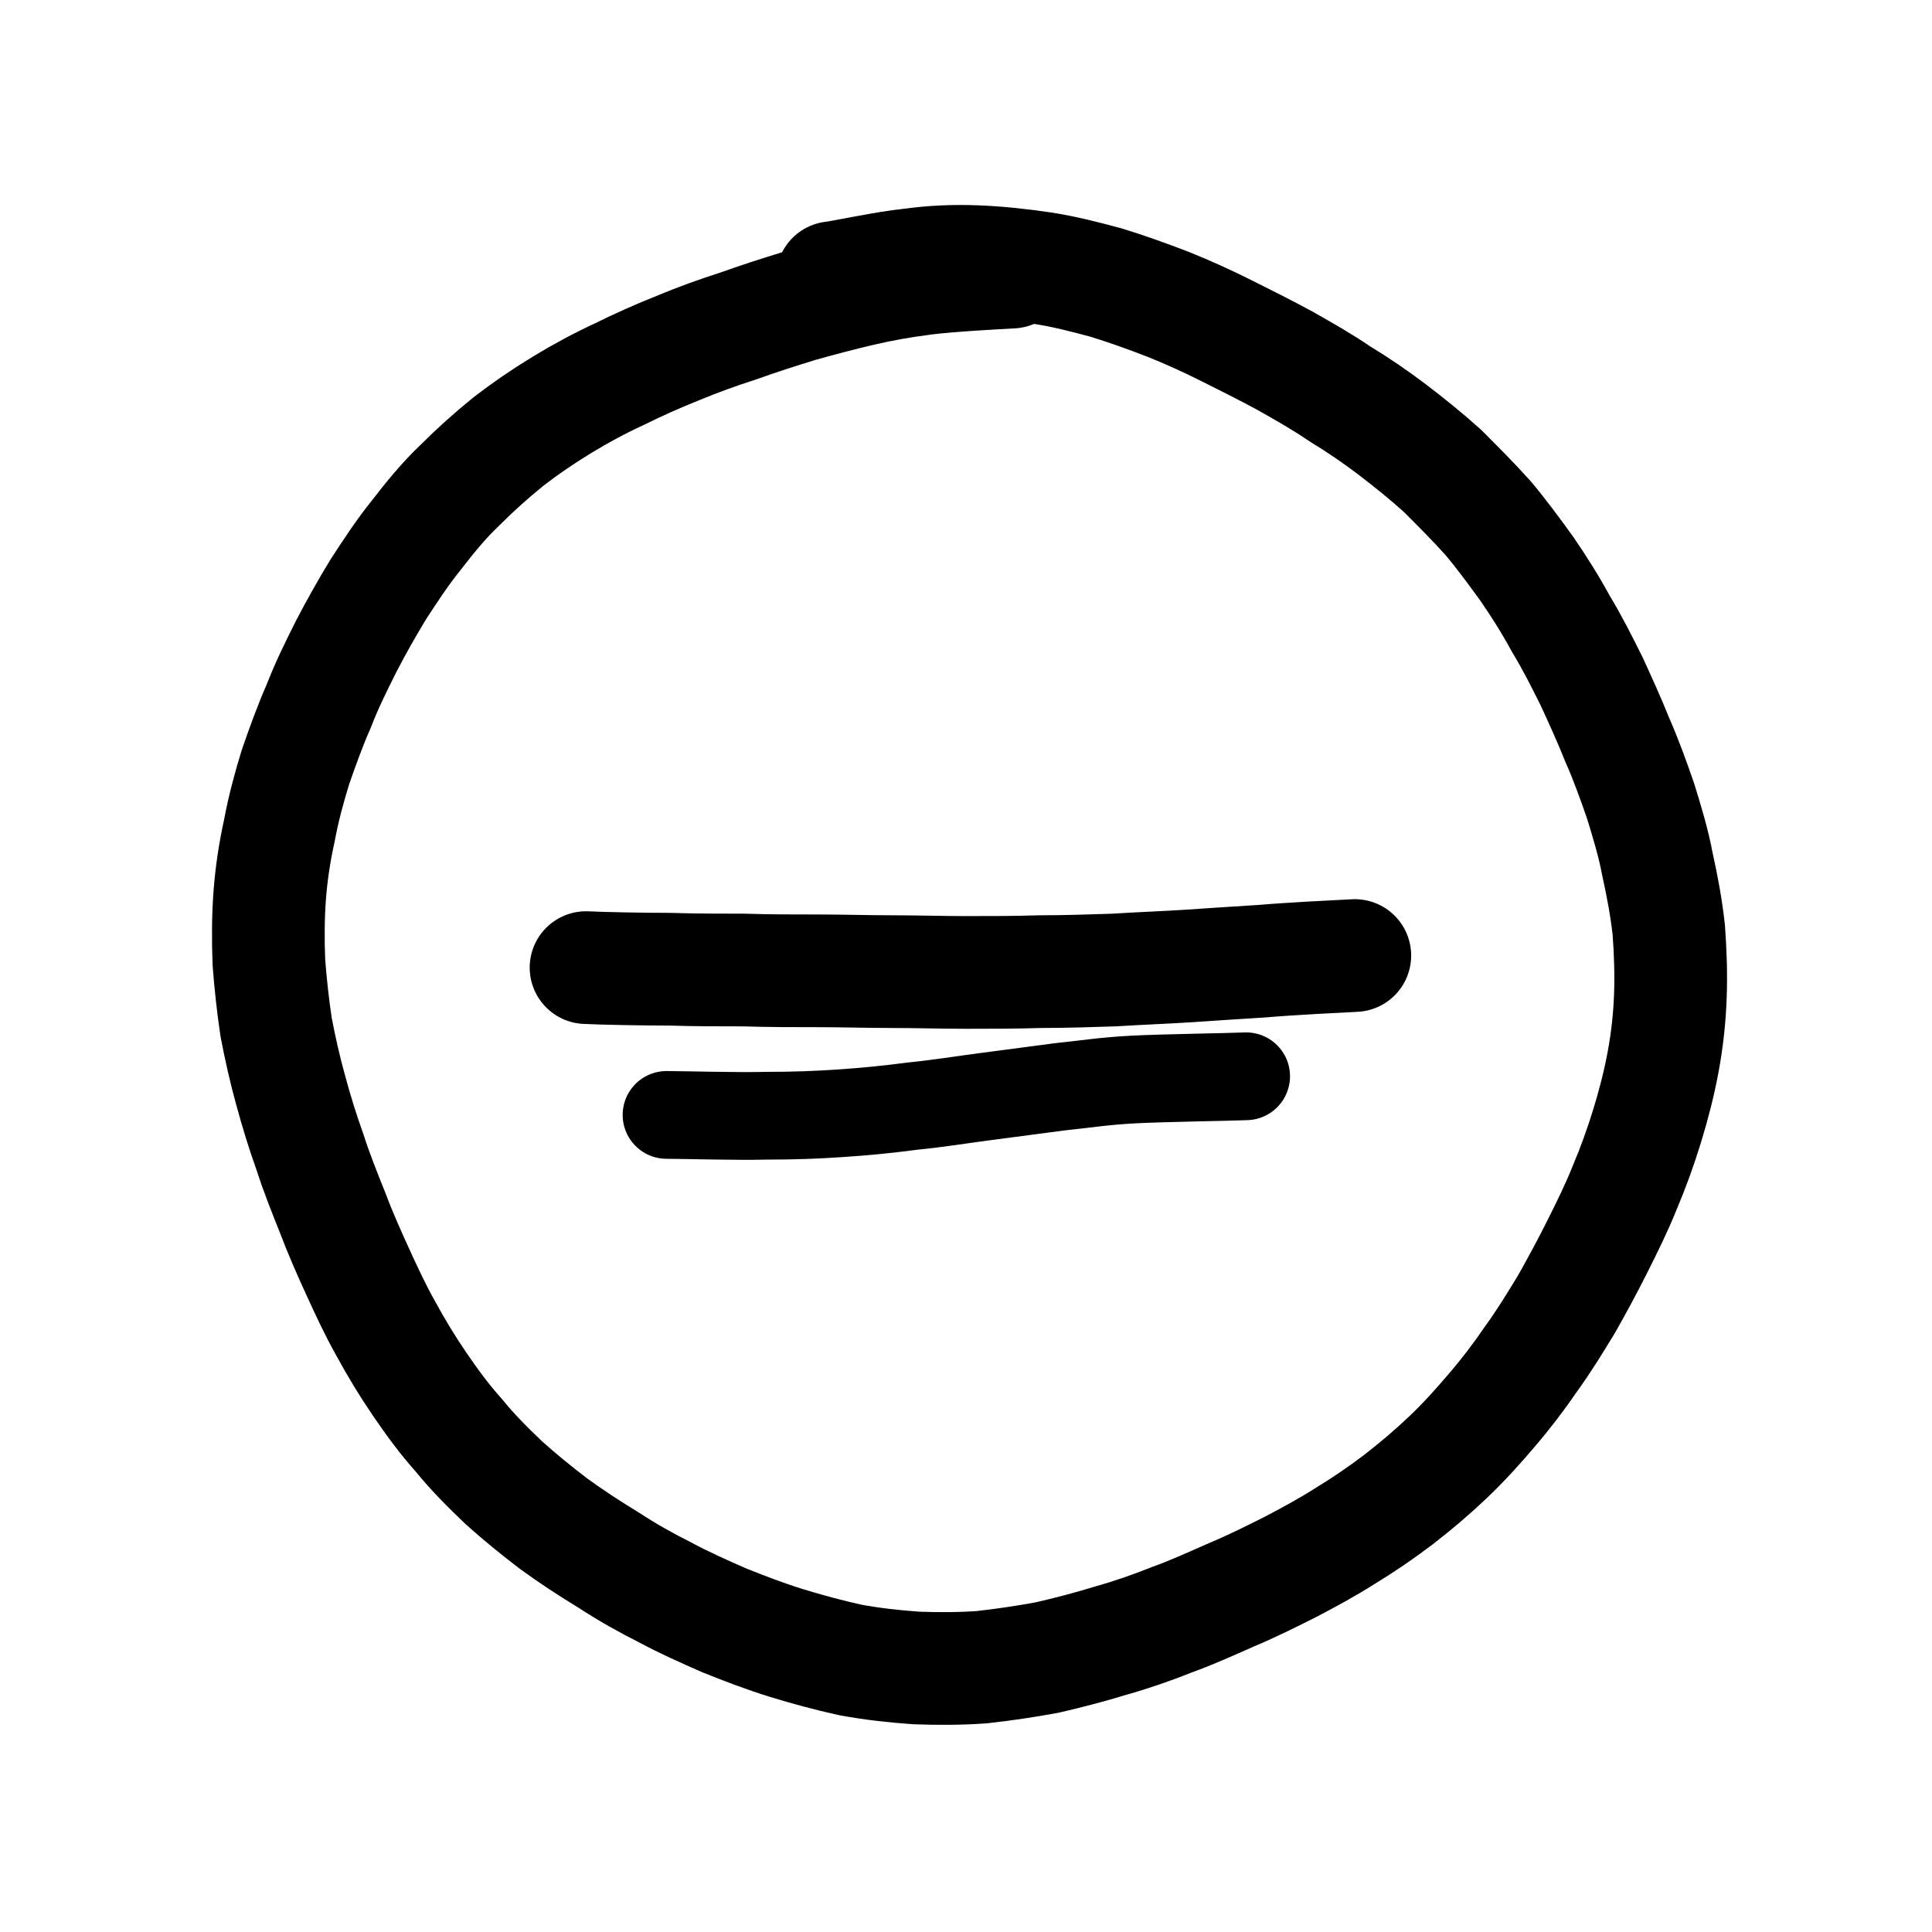
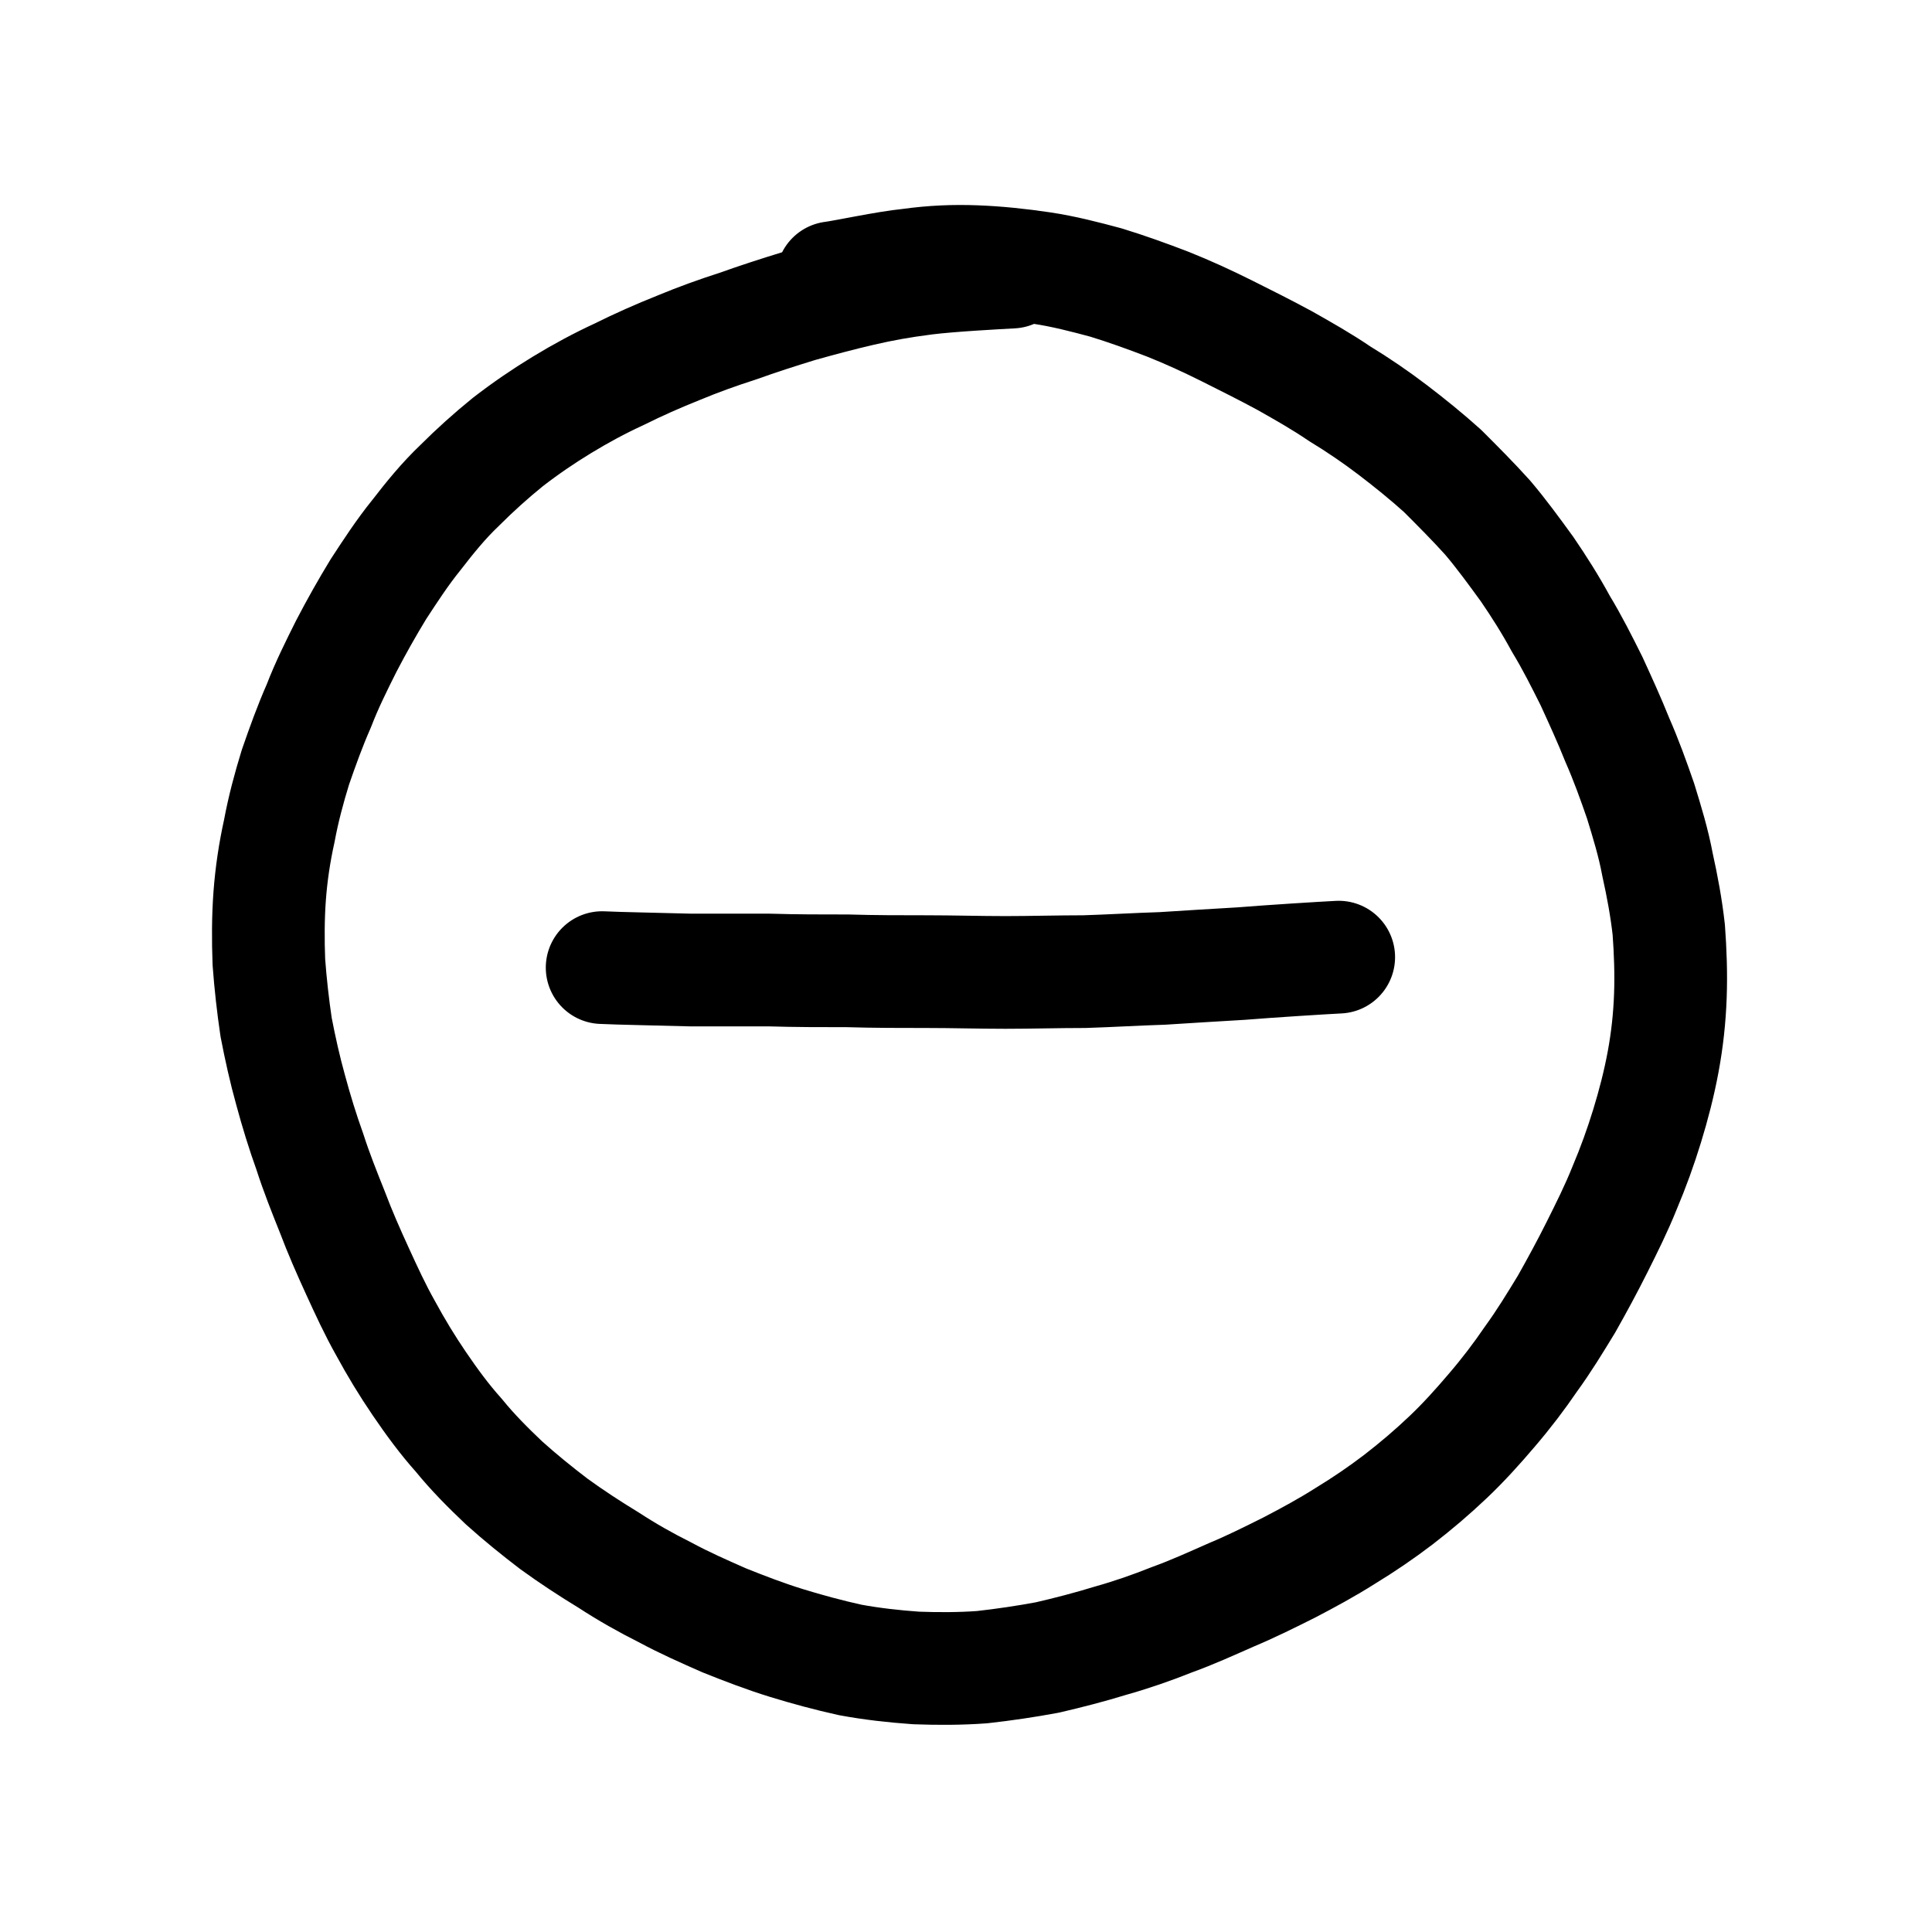
<svg xmlns="http://www.w3.org/2000/svg" viewBox="0 0 24 24" fill="none" stroke="currentColor" stroke-width="1.4" stroke-linecap="round" stroke-linejoin="round">
  <path d="M10.34 3.45C10.5 3.43 11 3.32 11.3 3.29C11.59 3.25 11.85 3.24 12.12 3.25C12.39 3.26 12.67 3.29 12.94 3.33C13.21 3.37 13.48 3.44 13.74 3.51C14 3.59 14.25 3.68 14.51 3.78C14.76 3.88 15 3.99 15.24 4.11C15.48 4.23 15.72 4.35 15.96 4.48C16.19 4.61 16.42 4.74 16.64 4.89C16.87 5.03 17.09 5.18 17.3 5.34C17.51 5.5 17.72 5.67 17.92 5.85C18.11 6.04 18.3 6.23 18.48 6.43C18.65 6.63 18.81 6.85 18.97 7.07C19.12 7.29 19.26 7.51 19.39 7.75C19.53 7.98 19.65 8.22 19.77 8.46C19.88 8.7 19.99 8.94 20.09 9.19C20.2 9.44 20.29 9.69 20.38 9.95C20.46 10.21 20.54 10.47 20.59 10.74C20.65 11.01 20.7 11.28 20.73 11.55C20.75 11.82 20.76 12.1 20.75 12.37C20.74 12.65 20.71 12.92 20.66 13.19C20.61 13.46 20.54 13.73 20.46 13.99C20.38 14.25 20.29 14.5 20.18 14.76C20.08 15.01 19.96 15.25 19.84 15.49C19.72 15.73 19.59 15.97 19.46 16.2C19.32 16.43 19.18 16.66 19.02 16.88C18.87 17.1 18.71 17.31 18.53 17.52C18.36 17.72 18.18 17.92 17.99 18.1C17.79 18.29 17.59 18.46 17.37 18.63C17.16 18.79 16.94 18.94 16.71 19.08C16.49 19.22 16.25 19.35 16.02 19.47C15.78 19.59 15.54 19.71 15.3 19.81C15.05 19.92 14.81 20.03 14.56 20.12C14.31 20.22 14.05 20.31 13.8 20.38C13.54 20.46 13.27 20.53 13.01 20.59C12.74 20.64 12.47 20.68 12.2 20.71C11.93 20.73 11.65 20.73 11.38 20.72C11.1 20.7 10.83 20.67 10.56 20.62C10.29 20.56 10.03 20.49 9.77 20.41C9.51 20.33 9.25 20.23 9 20.13C8.75 20.02 8.5 19.91 8.26 19.78C8.02 19.66 7.79 19.53 7.56 19.38C7.33 19.24 7.1 19.09 6.88 18.93C6.67 18.77 6.46 18.6 6.26 18.42C6.06 18.23 5.87 18.04 5.7 17.83C5.52 17.63 5.36 17.41 5.21 17.19C5.06 16.97 4.92 16.74 4.79 16.5C4.66 16.27 4.55 16.03 4.44 15.79C4.33 15.55 4.22 15.3 4.13 15.06C4.03 14.81 3.93 14.56 3.85 14.31C3.76 14.06 3.68 13.8 3.61 13.54C3.54 13.29 3.48 13.02 3.43 12.76C3.39 12.49 3.36 12.22 3.34 11.95C3.33 11.68 3.33 11.4 3.35 11.13C3.37 10.86 3.41 10.59 3.47 10.32C3.52 10.05 3.59 9.79 3.67 9.53C3.76 9.27 3.85 9.02 3.96 8.77C4.06 8.51 4.18 8.27 4.3 8.03C4.43 7.78 4.56 7.55 4.7 7.32C4.85 7.09 5 6.86 5.17 6.65C5.34 6.43 5.51 6.22 5.71 6.03C5.9 5.84 6.1 5.66 6.31 5.49C6.53 5.32 6.75 5.17 6.98 5.03C7.21 4.89 7.45 4.76 7.69 4.65C7.93 4.53 8.18 4.42 8.43 4.32C8.67 4.22 8.92 4.13 9.17 4.05C9.42 3.96 9.67 3.88 9.93 3.8C10.18 3.73 10.44 3.66 10.7 3.6C10.96 3.54 11.18 3.5 11.49 3.46C11.81 3.42 12.39 3.39 12.57 3.38" />
-   <path d="M7.28 12.02C7.46 12.03 7.99 12.04 8.32 12.04C8.65 12.05 8.93 12.05 9.24 12.05C9.55 12.06 9.85 12.06 10.16 12.06C10.47 12.06 10.77 12.07 11.08 12.07C11.39 12.07 11.69 12.08 12 12.08C12.31 12.08 12.61 12.08 12.92 12.07C13.23 12.07 13.53 12.06 13.84 12.05C14.15 12.03 14.45 12.02 14.76 12C15.07 11.98 15.34 11.96 15.68 11.94C16.02 11.91 16.63 11.88 16.83 11.87" />
-   <path d="M8.28 13.85C8.49 13.85 9.16 13.87 9.52 13.86C9.87 13.86 10.13 13.85 10.43 13.83C10.74 13.81 11.04 13.78 11.34 13.74C11.65 13.71 11.95 13.66 12.26 13.62C12.56 13.58 12.87 13.54 13.17 13.5C13.47 13.47 13.7 13.43 14.08 13.41C14.47 13.39 15.25 13.38 15.48 13.37" stroke-width="1.09" />
+   <path d="M7.48 12.02C7.67 12.03 8.23 12.04 8.58 12.05C8.92 12.05 9.23 12.05 9.56 12.05C9.88 12.06 10.21 12.06 10.53 12.06C10.86 12.07 11.19 12.07 11.51 12.07C11.84 12.07 12.16 12.08 12.49 12.08C12.81 12.08 13.14 12.07 13.47 12.07C13.79 12.06 14.12 12.04 14.44 12.03C14.77 12.01 15.06 11.99 15.42 11.97C15.79 11.94 16.43 11.9 16.63 11.89" />
</svg>
